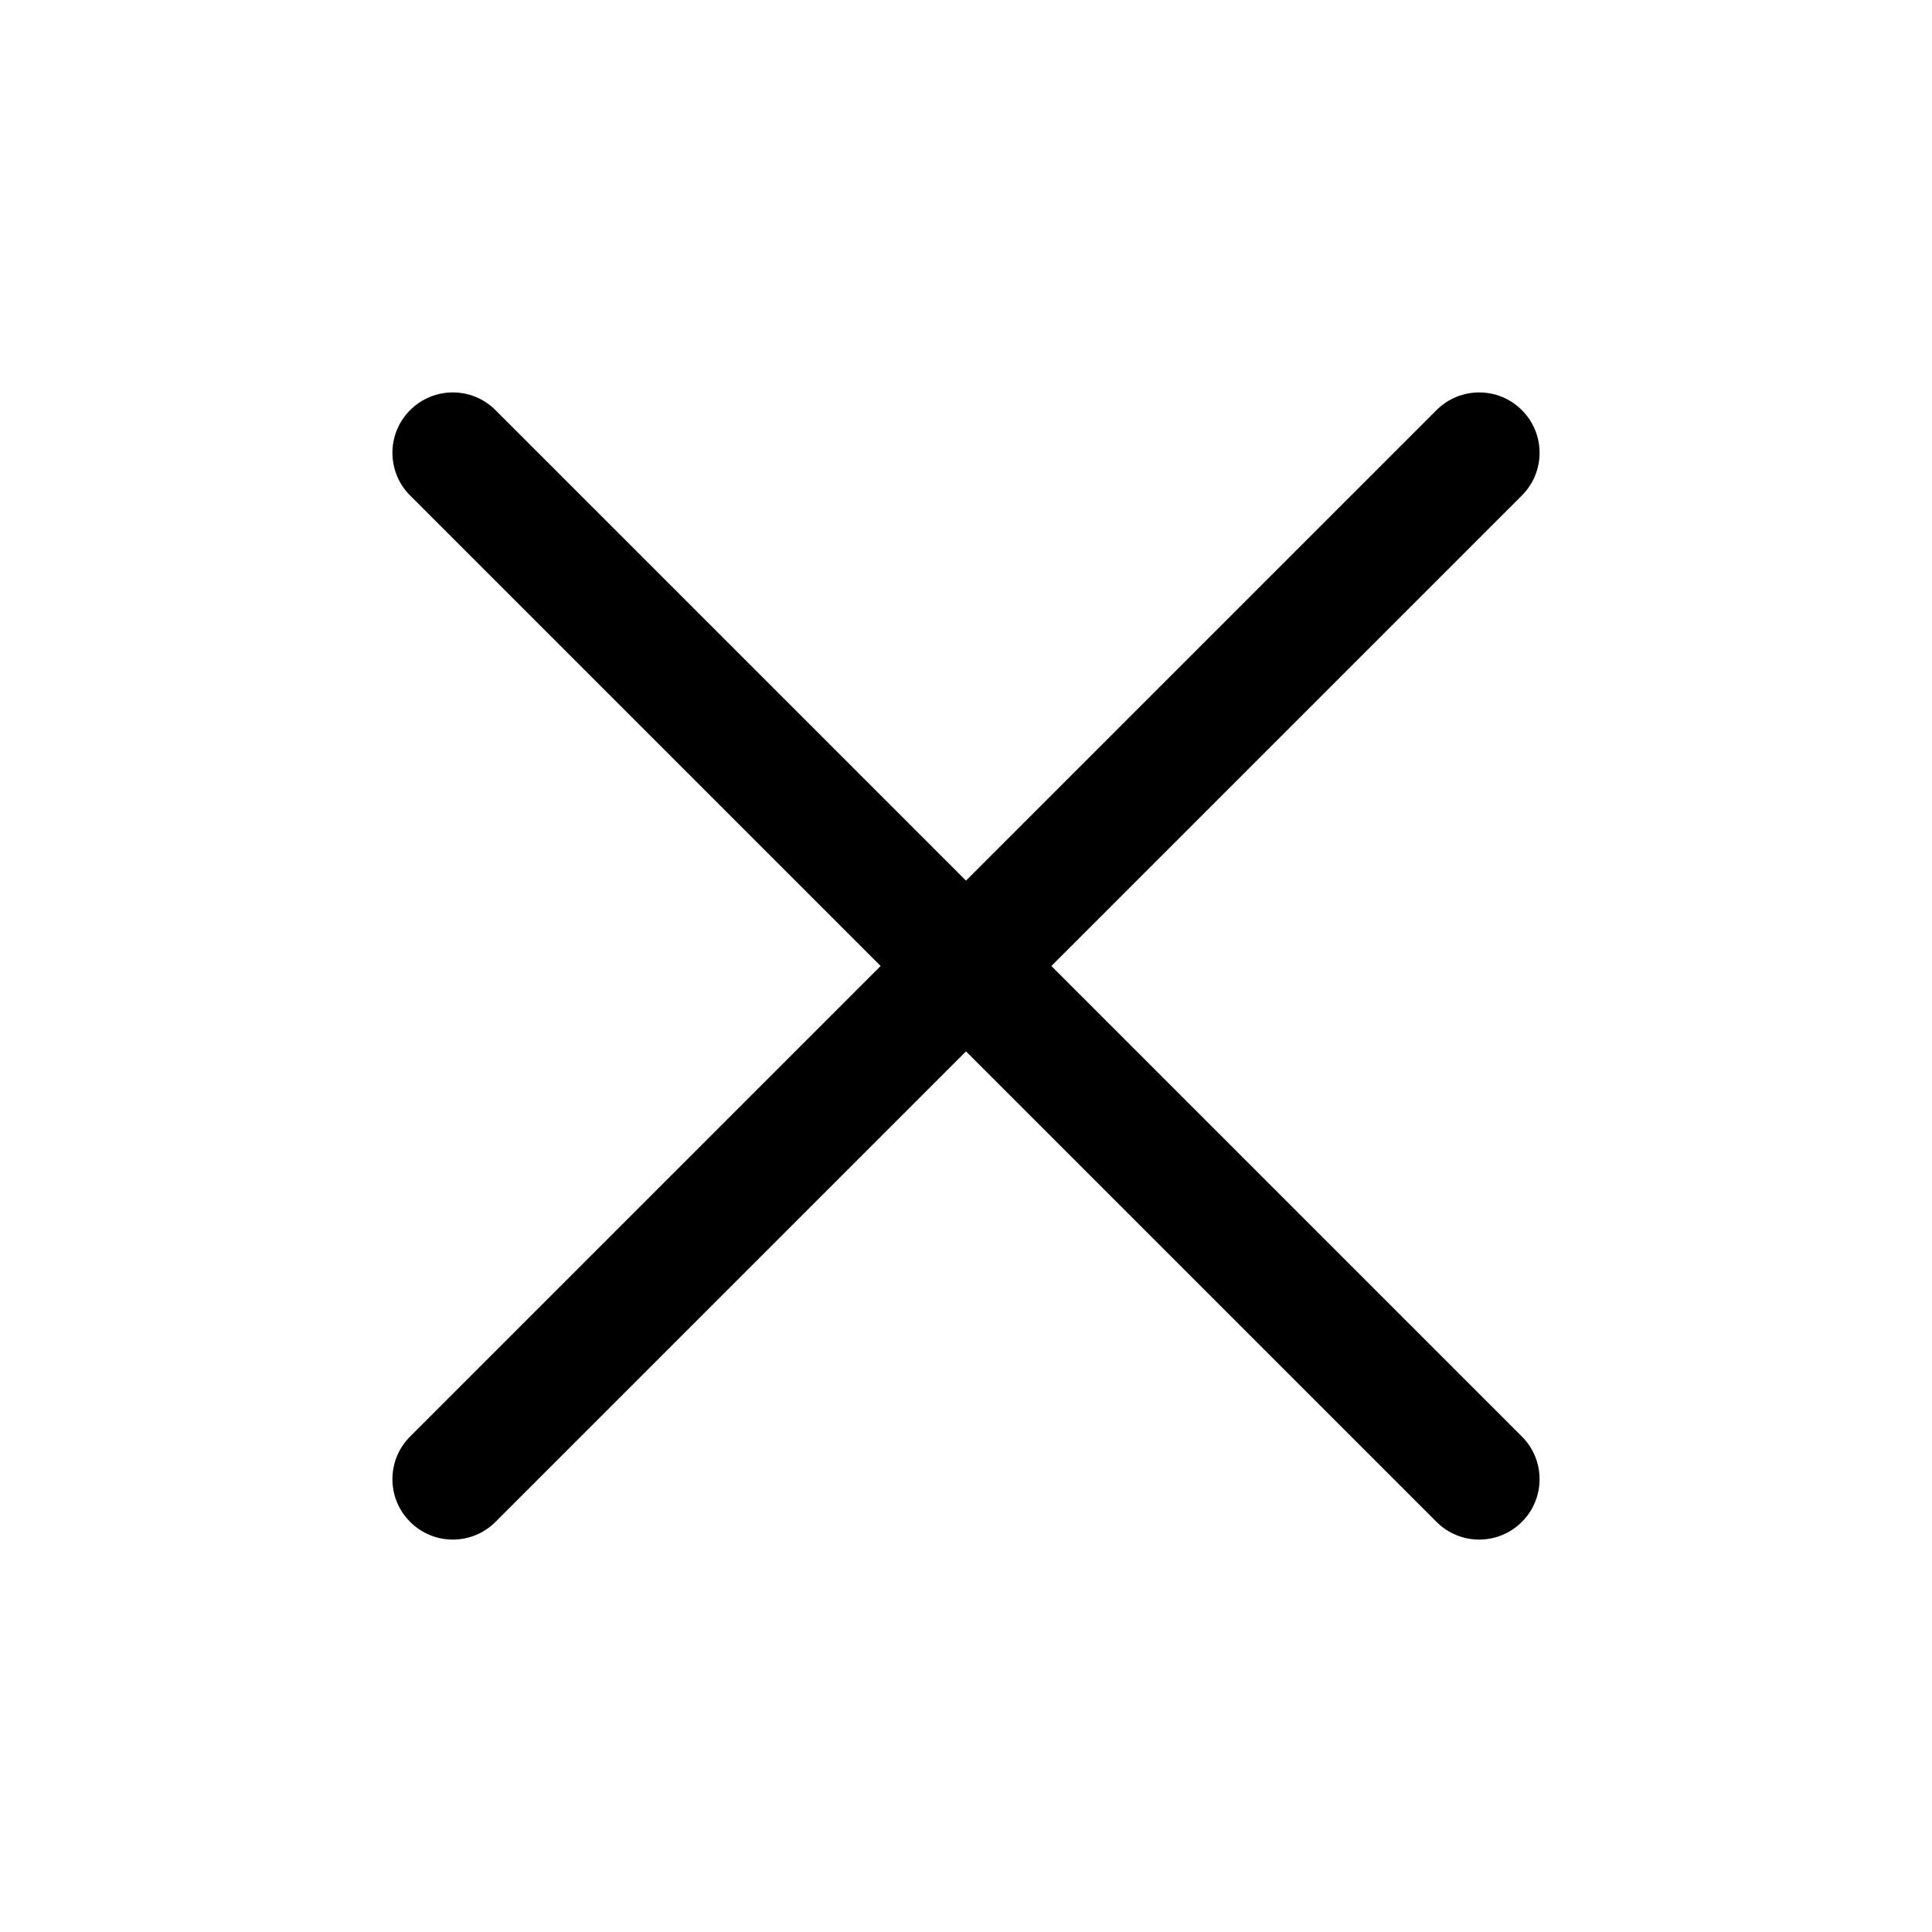
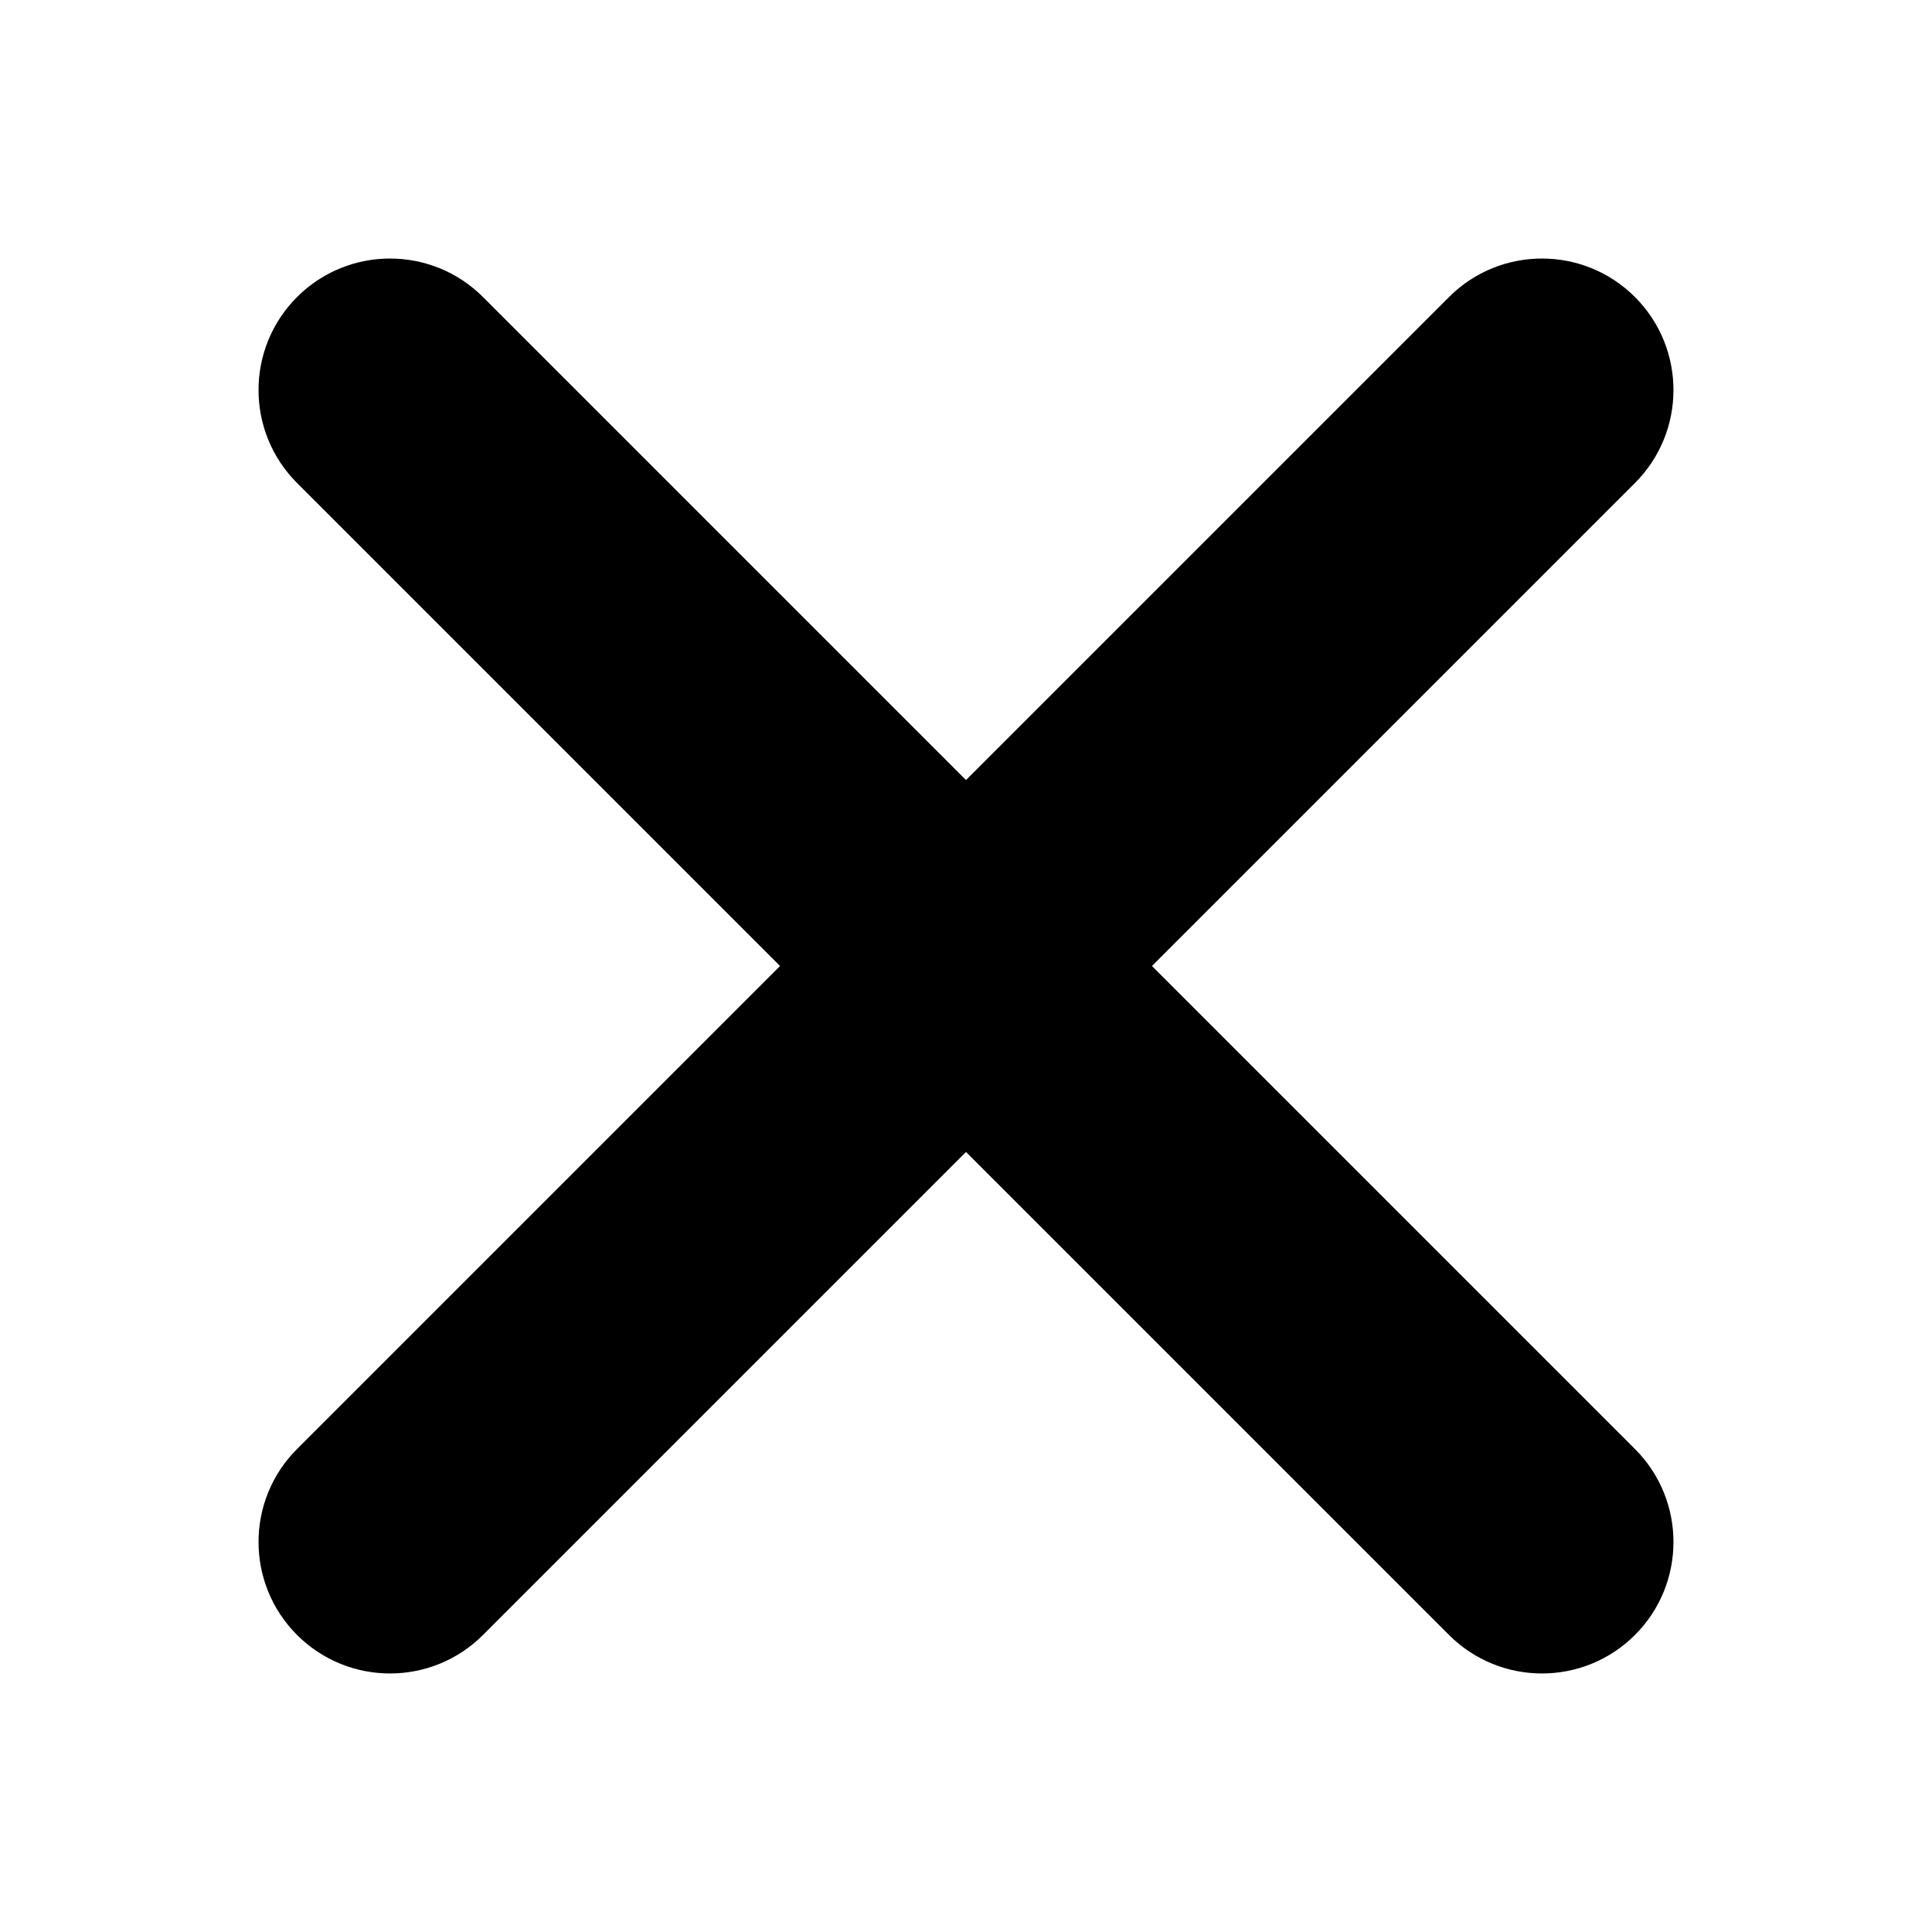
- <svg xmlns="http://www.w3.org/2000/svg" viewBox="0 0 32 32">
-   <path d="M25.207 8.207C25.598 7.817 25.598 7.183 25.207 6.793C24.817 6.402 24.183 6.402 23.793 6.793L16 14.586L8.207 6.793C7.817 6.402 7.183 6.402 6.793 6.793C6.402 7.183 6.402 7.817 6.793 8.207L14.586 16L6.793 23.793C6.402 24.183 6.402 24.817 6.793 25.207C7.183 25.598 7.817 25.598 8.207 25.207L16 17.414L23.793 25.207C24.183 25.598 24.817 25.598 25.207 25.207C25.598 24.817 25.598 24.183 25.207 23.793L17.414 16L25.207 8.207Z" />
+ <svg xmlns="http://www.w3.org/2000/svg" viewBox="0 0 24 24">
+   <defs>
+     <style>.cls-1{fill:none;}</style>
+   </defs>
+   <g id="Layer_2" data-name="Layer 2">
+     <g id="Elements_2" data-name="Elements 2">
+       <rect class="cls-1" width="24" height="24" />
+       <path d="M20.31,18l-6-6,6-6A1.62,1.62,0,1,0,18,3.69l-6,6-6-6A1.62,1.62,0,0,0,3.69,6l6,6-6,6A1.62,1.62,0,0,0,6,20.31l6-6,6,6A1.62,1.62,0,0,0,20.31,18Z" />
+     </g>
+   </g>
</svg>
